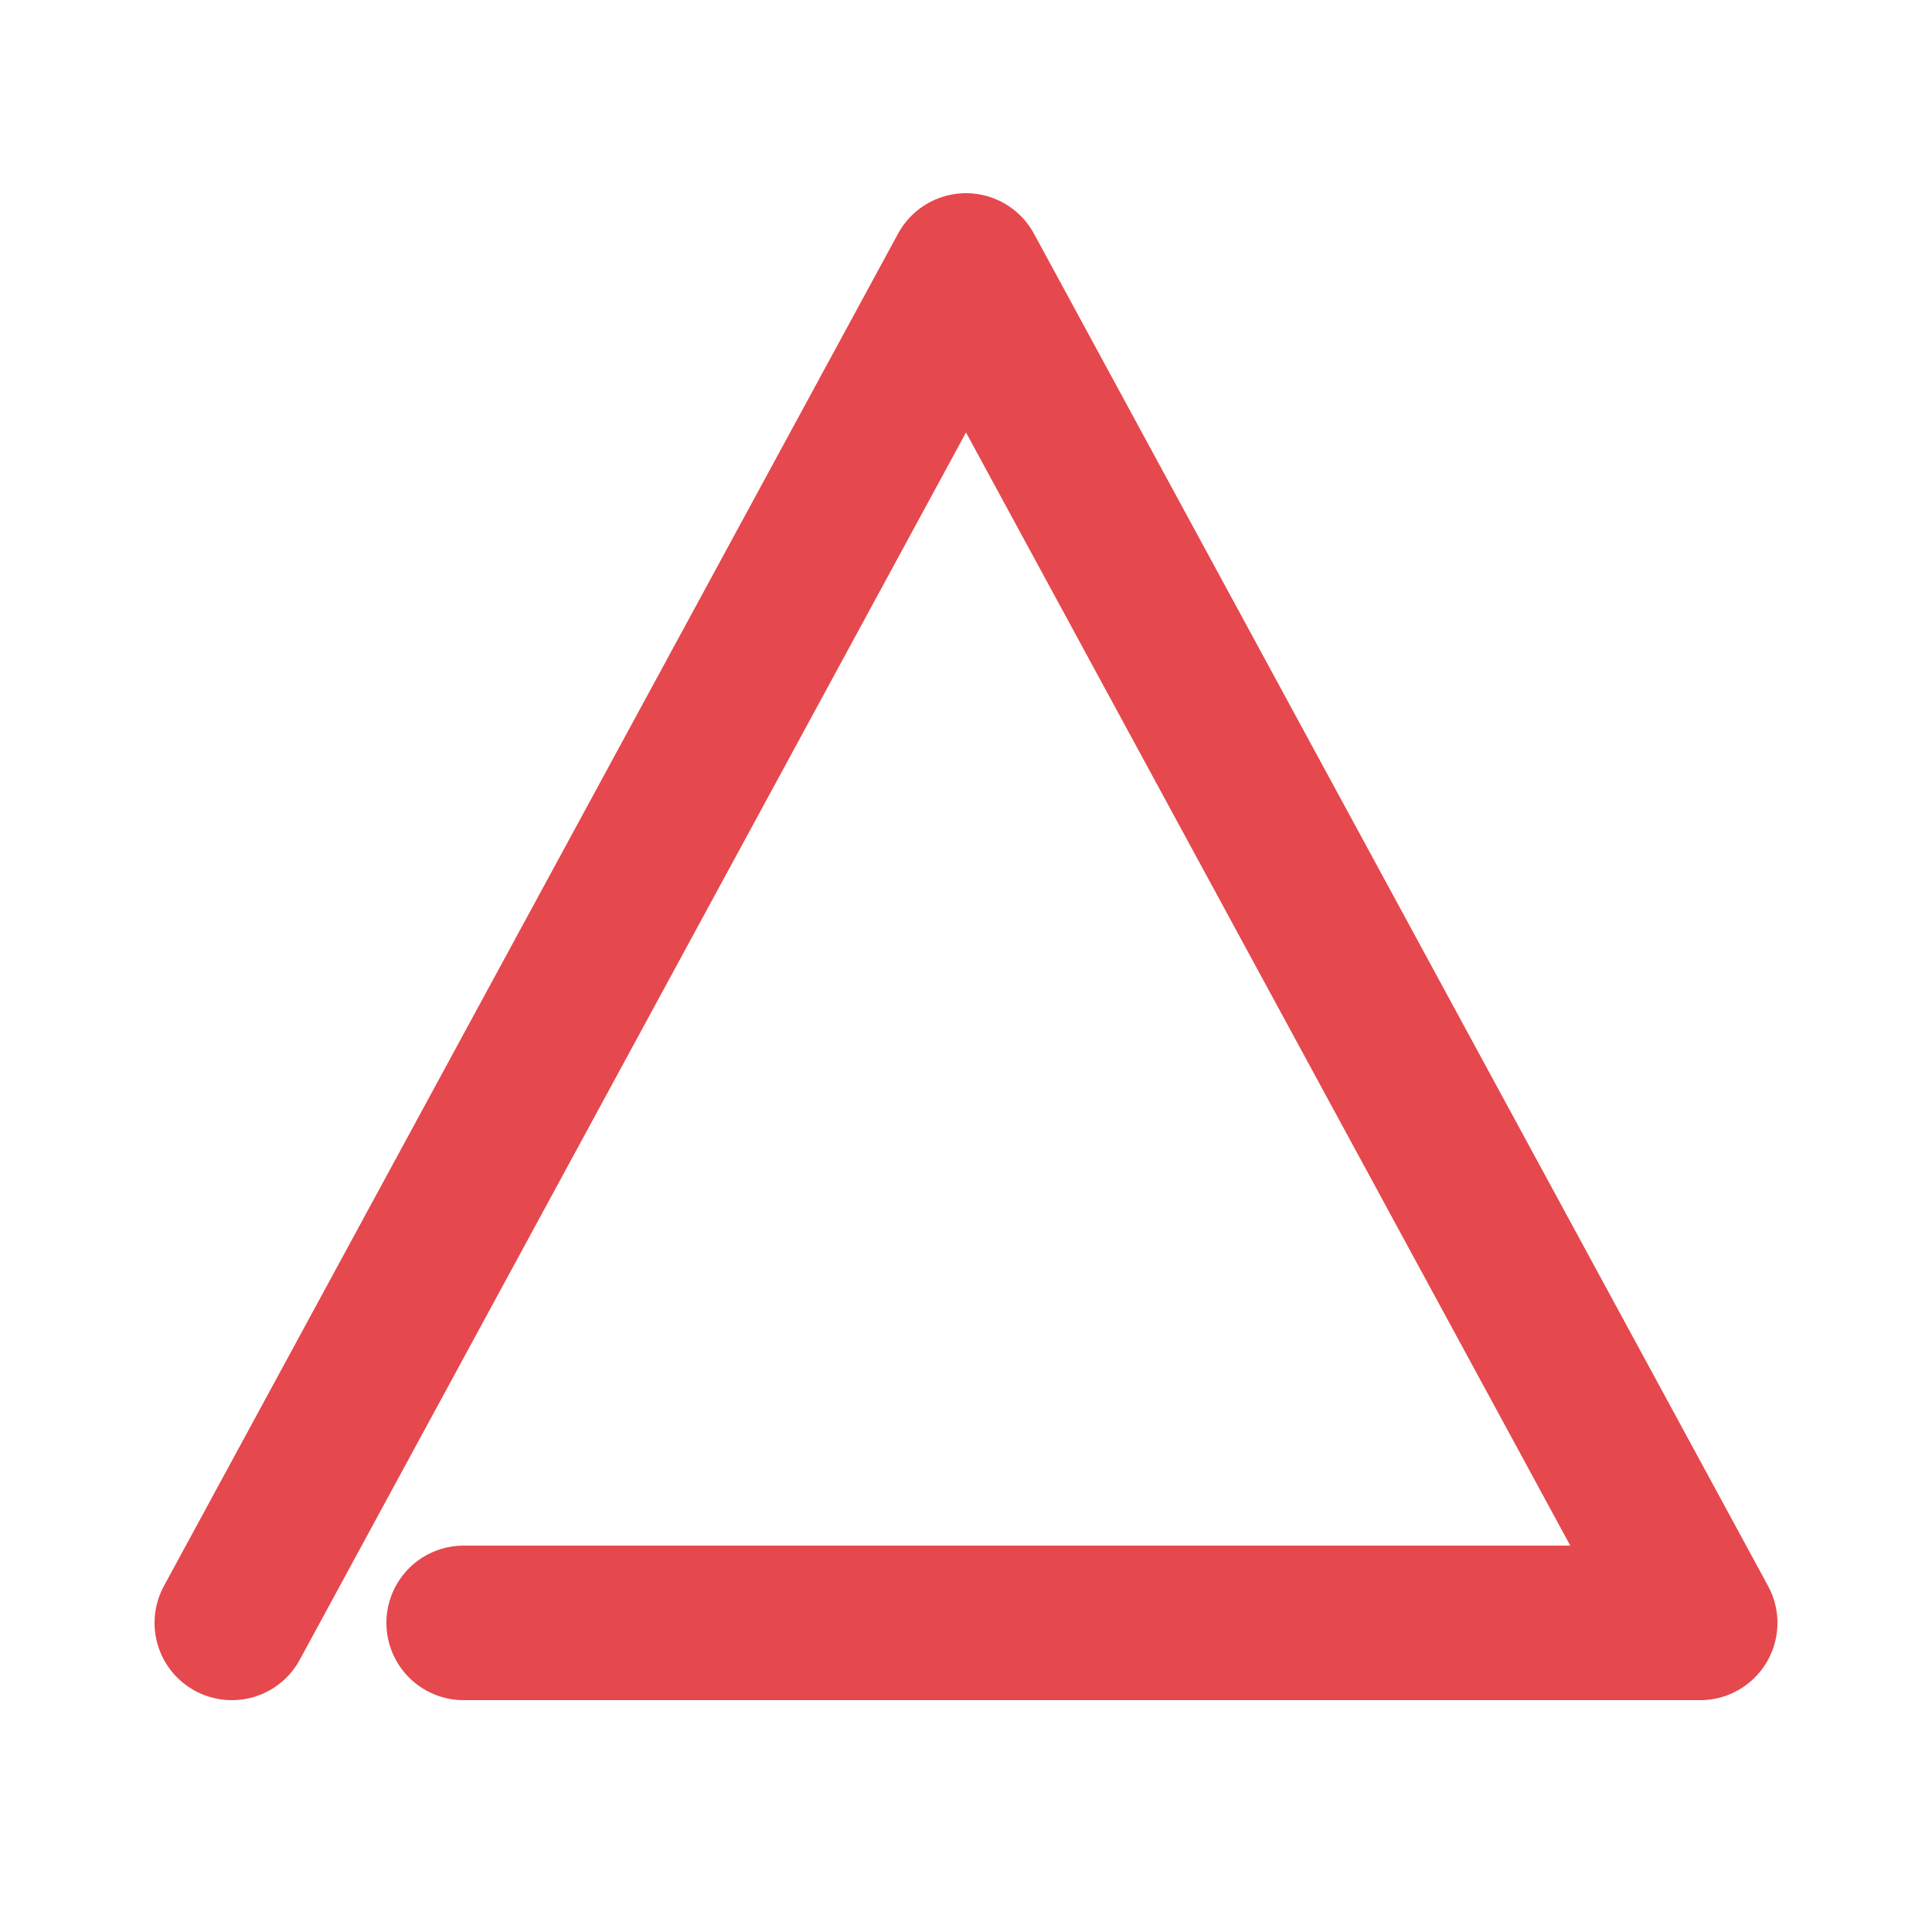
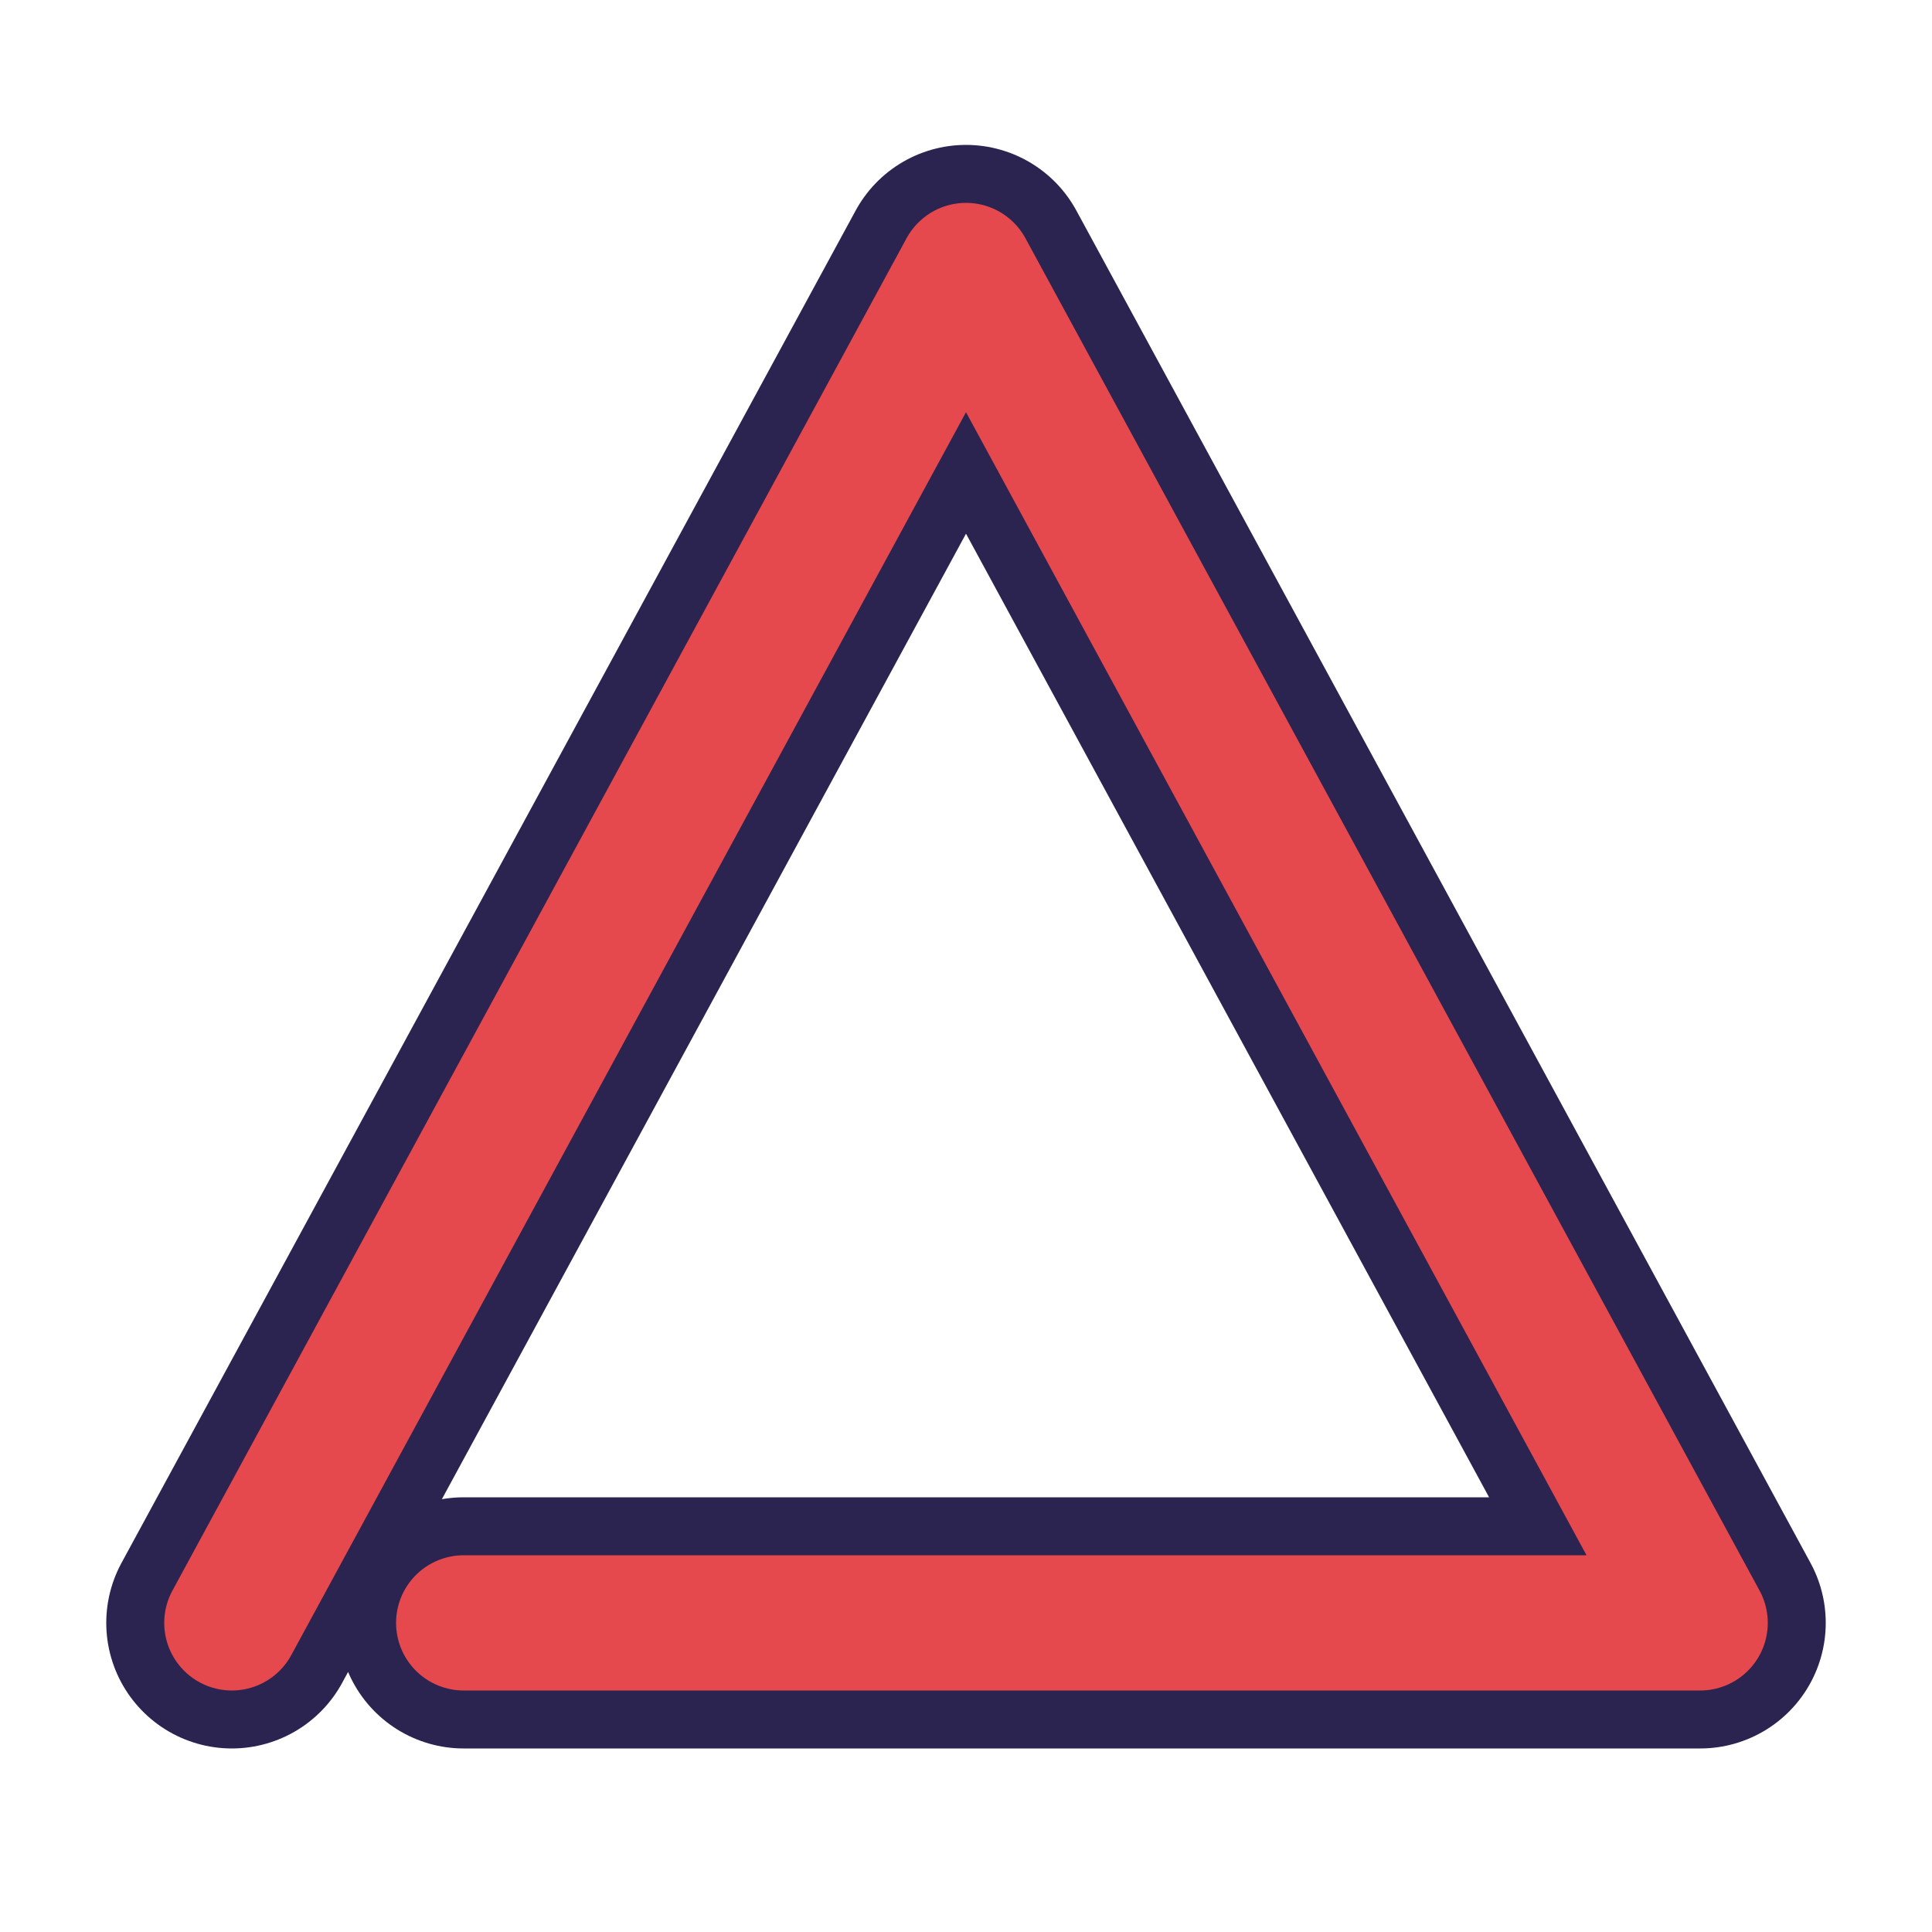
<svg xmlns="http://www.w3.org/2000/svg" viewBox="0 0 100 100" width="100" height="100">
-   <polyline points="12,84 50,14 88,84 24,84" fill="none" stroke="#E5484D" stroke-width="8" stroke-linejoin="round" stroke-linecap="round" />
+   <path d="M12 84 L50 14 L88 84 L24 84" fill="none" stroke="#2B2350" stroke-width="13" stroke-linecap="round" stroke-linejoin="round" />
+   <path d="M12 84 L50 14 L88 84 L24 84" fill="none" stroke="#E5484D" stroke-width="7" stroke-linecap="round" stroke-linejoin="round" />
</svg>
